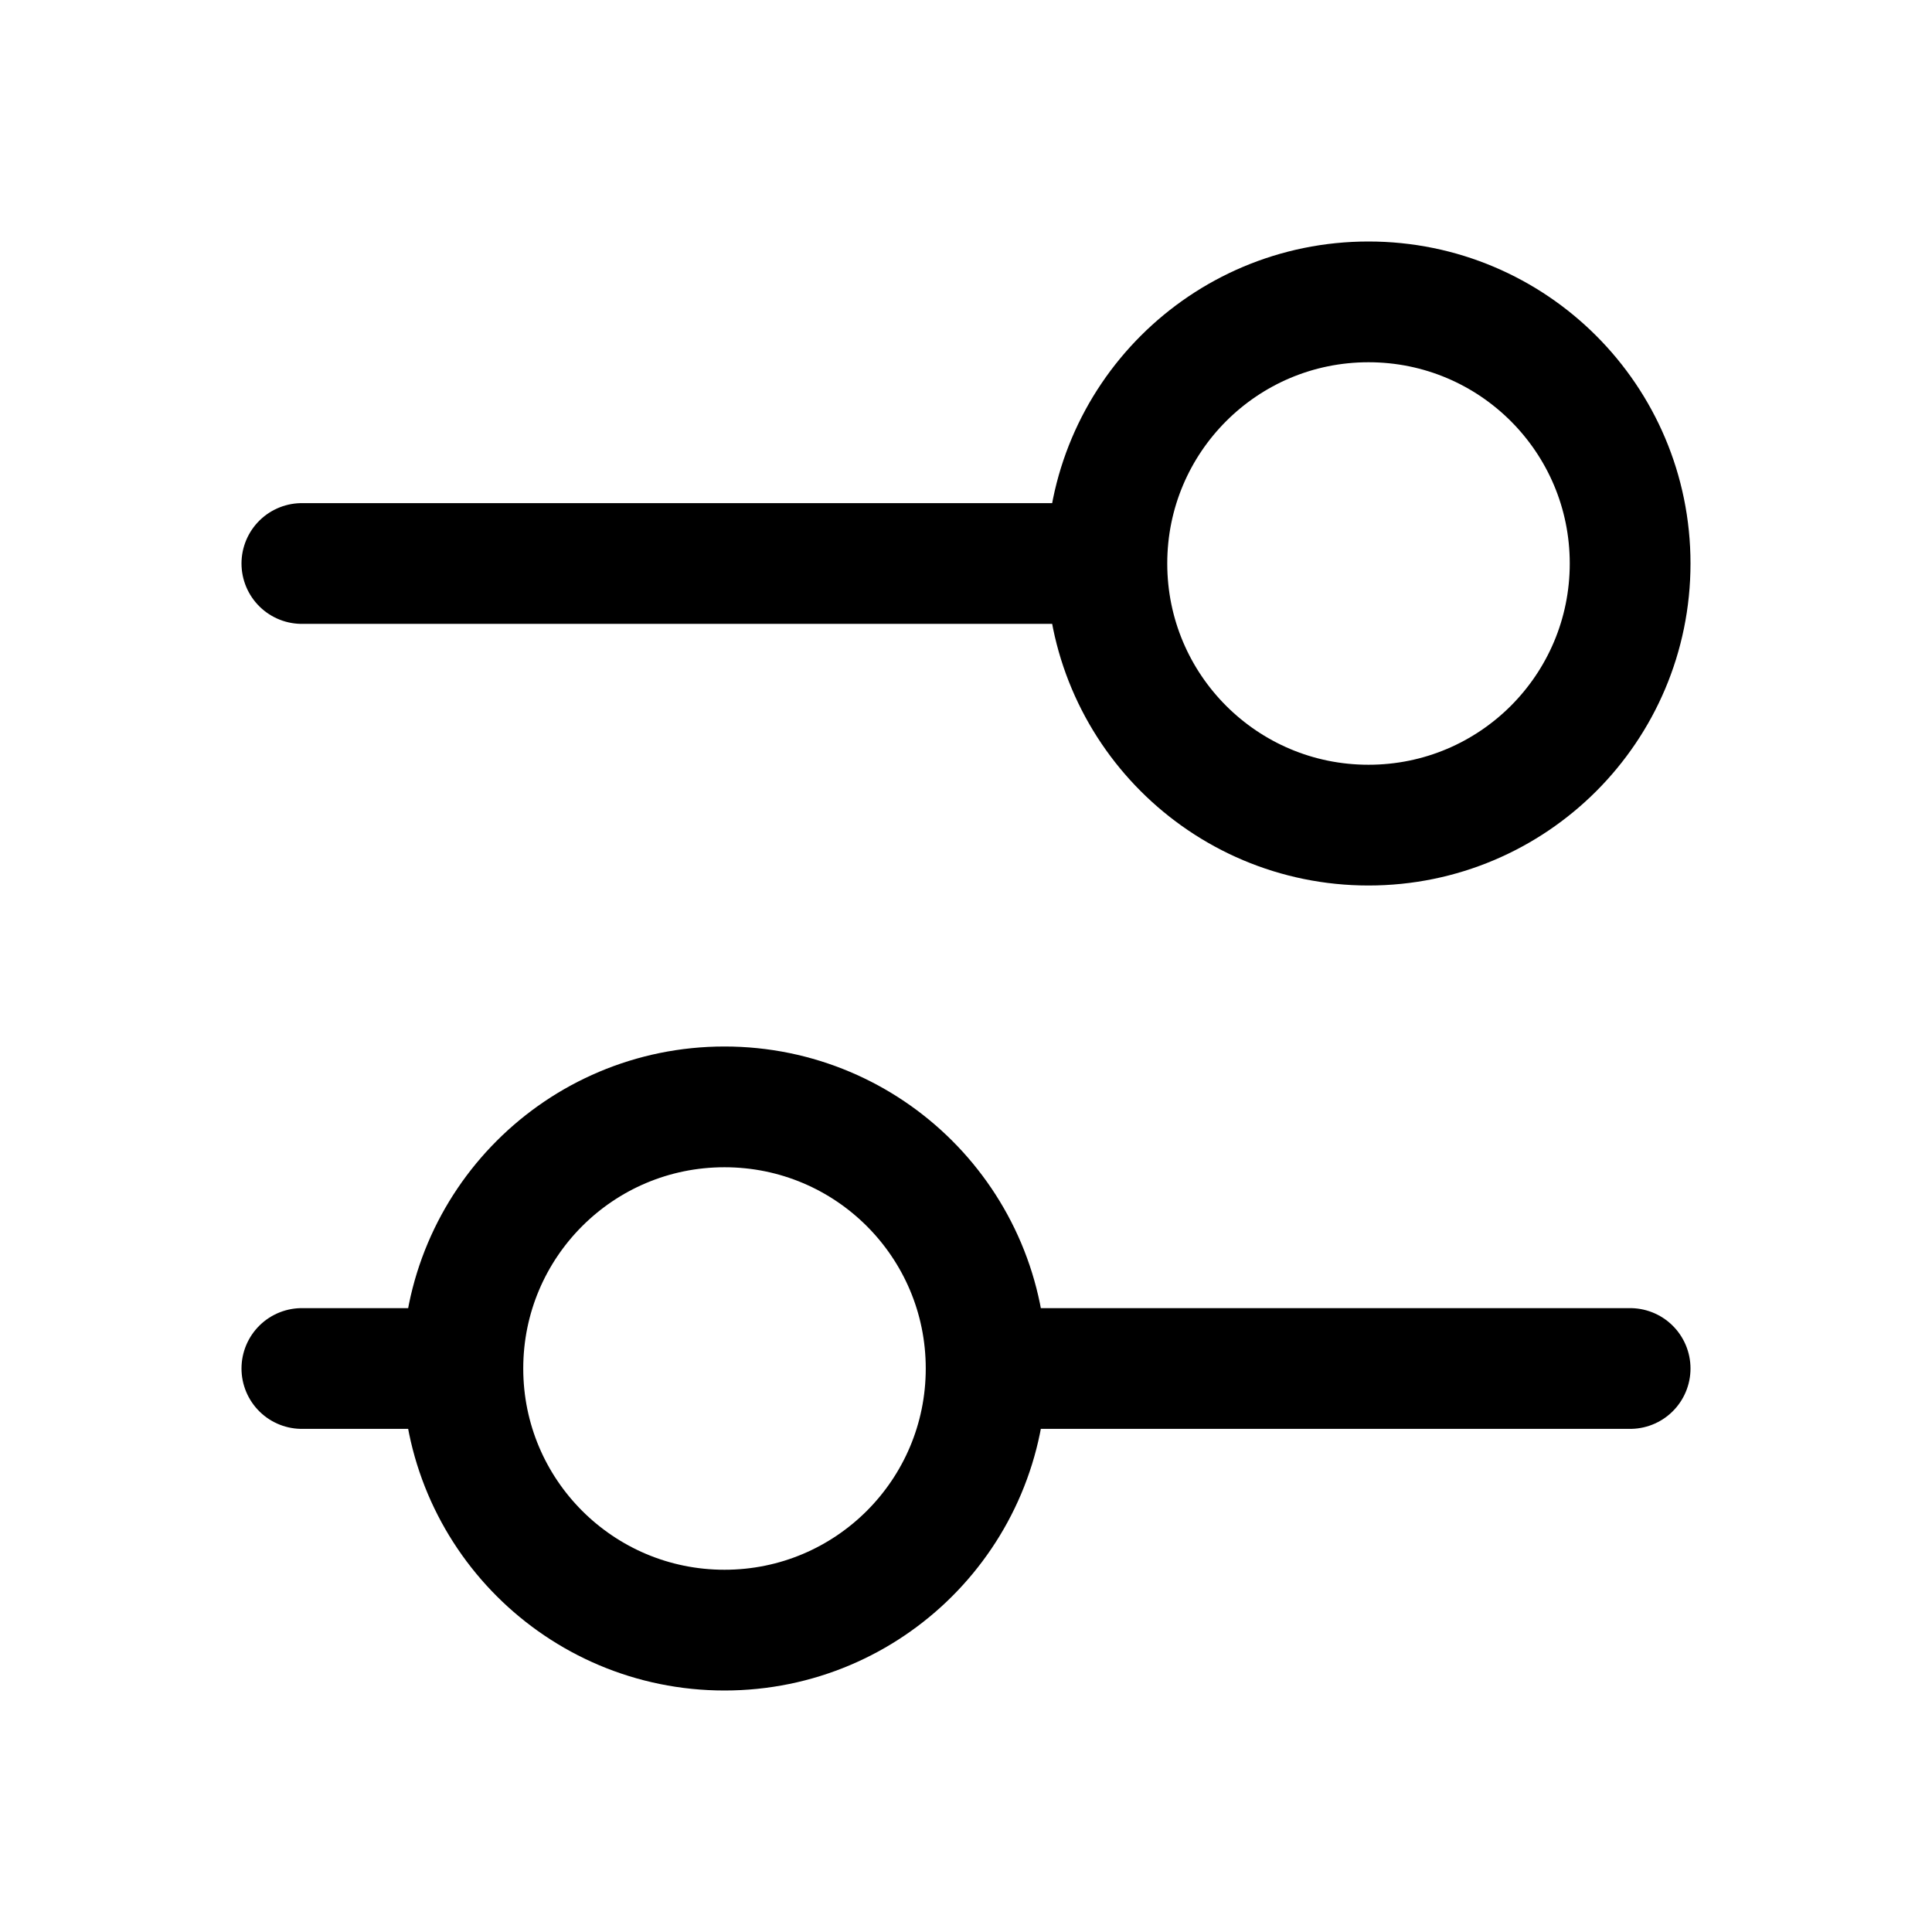
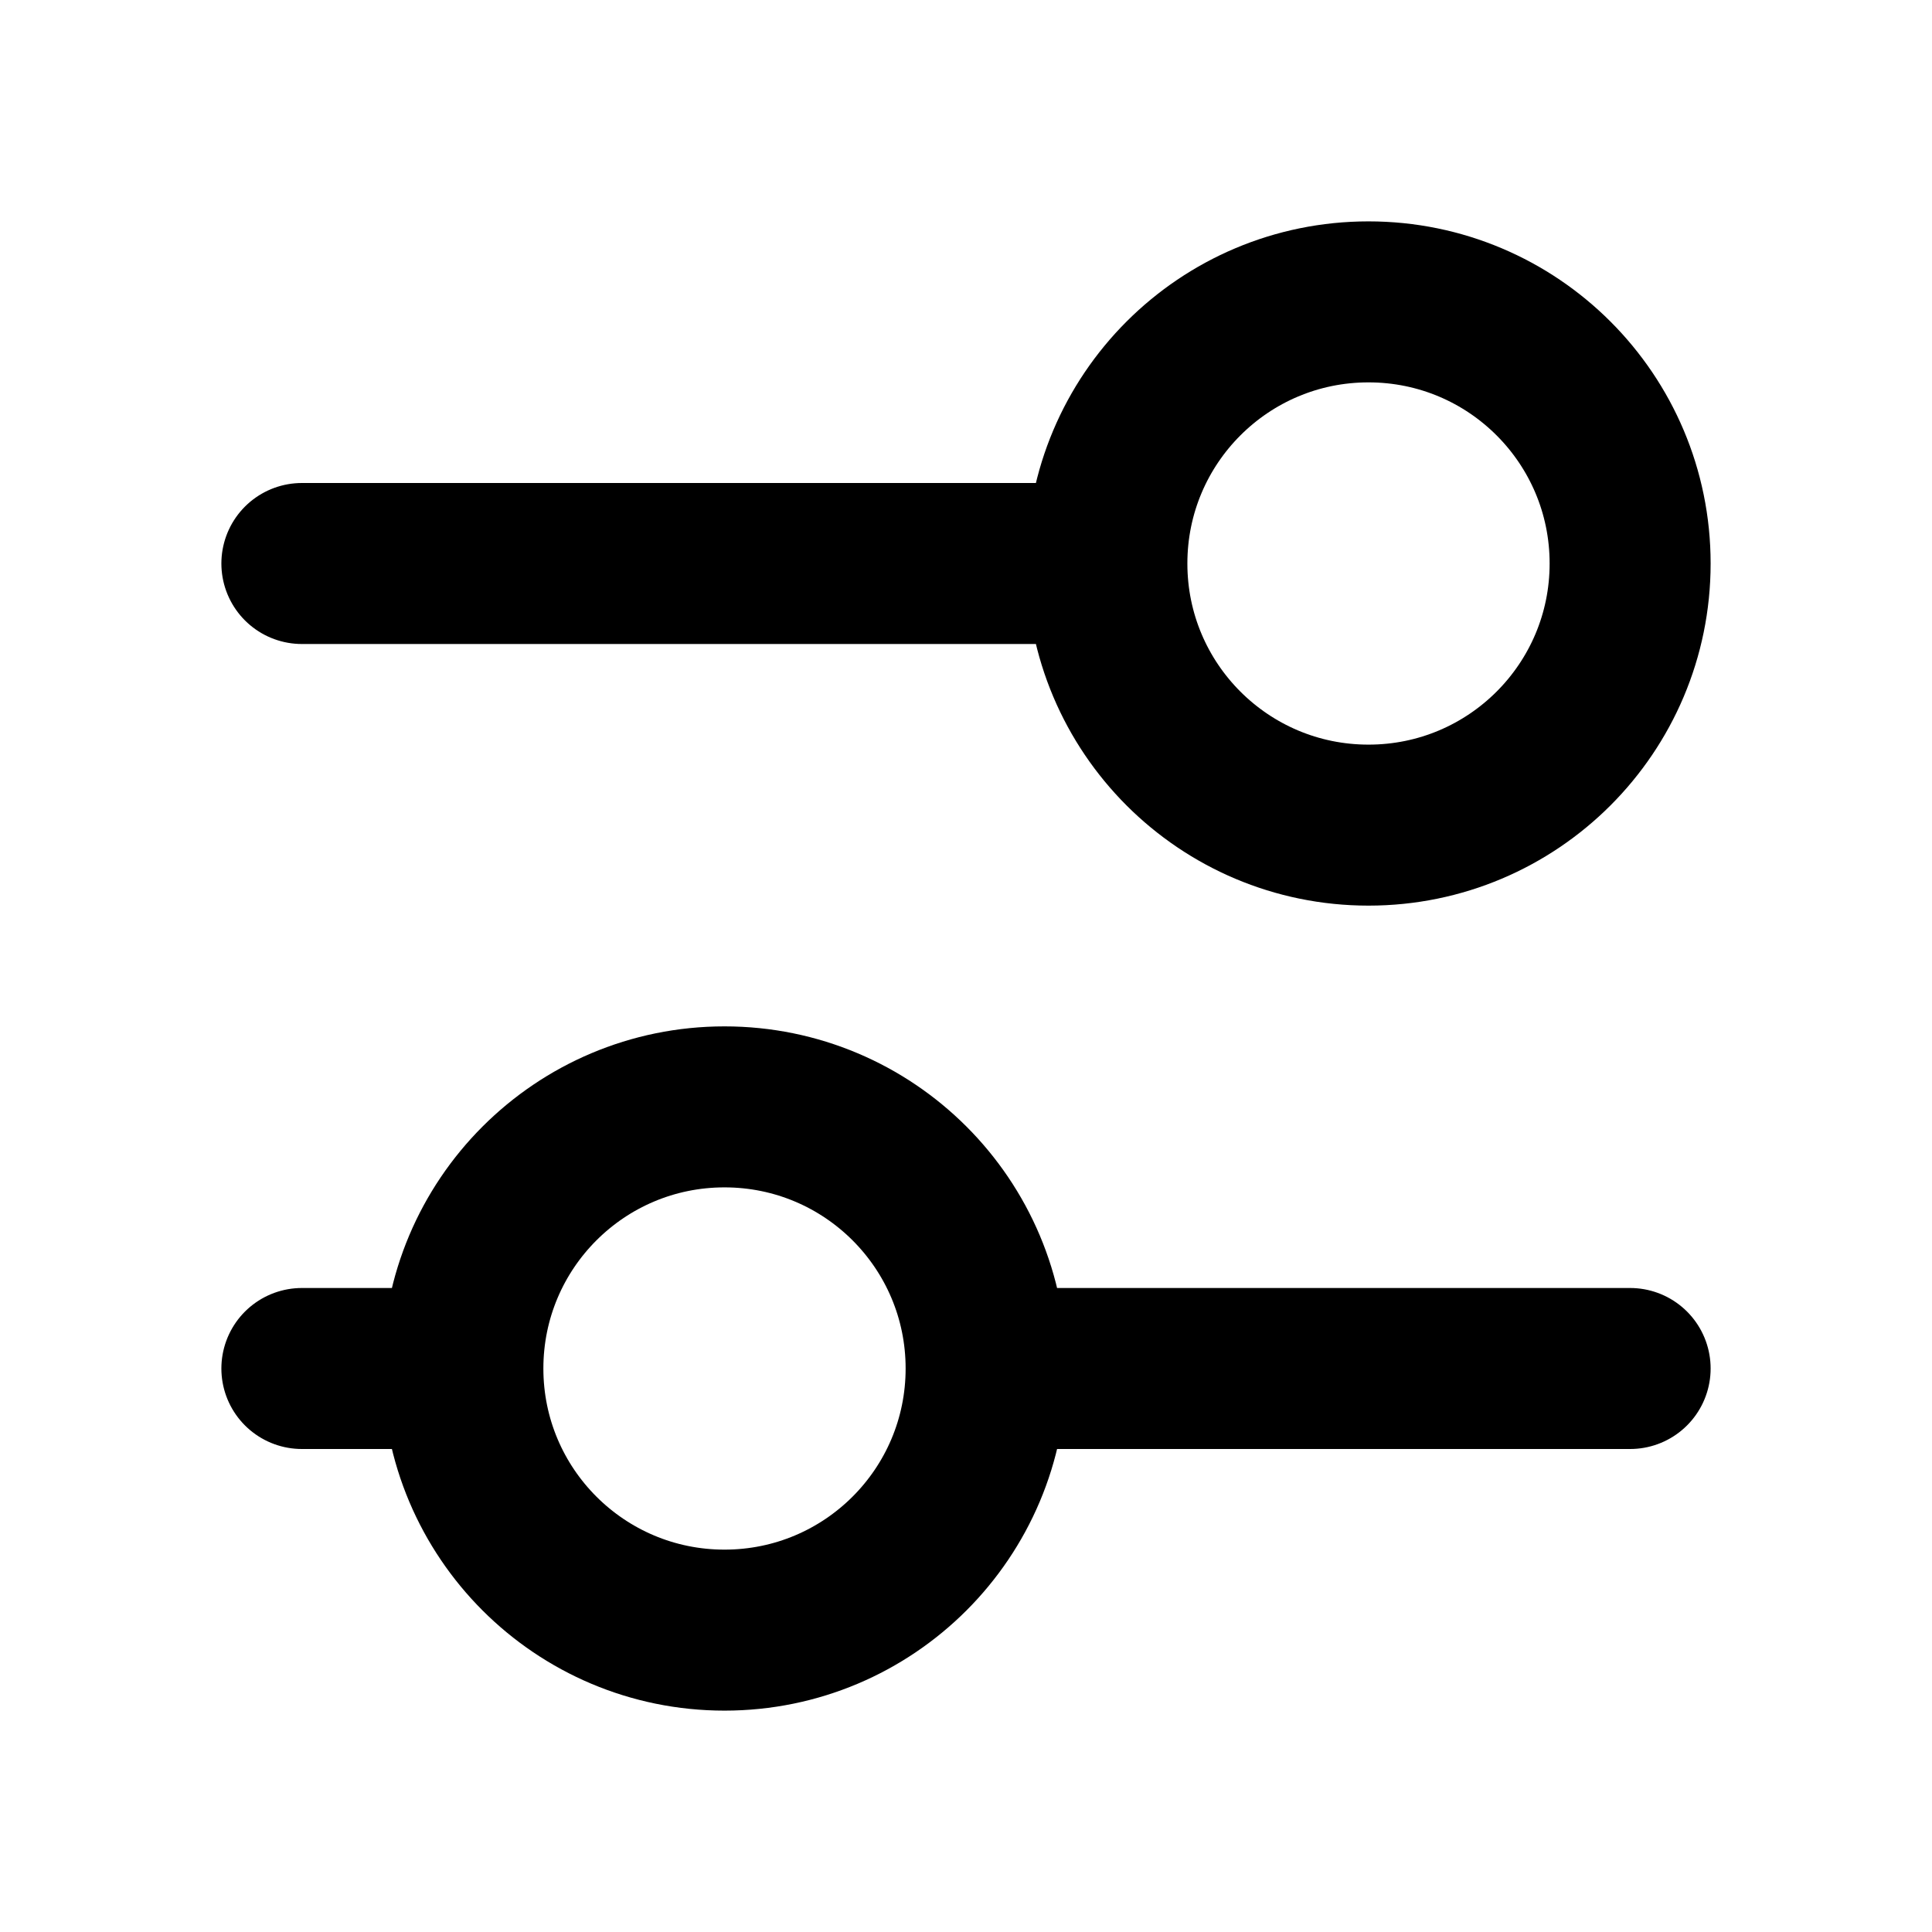
<svg xmlns="http://www.w3.org/2000/svg" width="24" height="24" viewBox="0 0 24 24" fill="none">
-   <path d="M13.75 7H3.75M13.75 7C13.75 5.204 15.204 3.75 17 3.75C18.796 3.75 20.25 5.204 20.25 7C20.25 8.796 18.796 10.25 17 10.25C15.204 10.25 13.75 8.796 13.75 7ZM20.25 17H12.25M12.25 17C12.25 18.796 10.796 20.25 9 20.25C7.204 20.25 5.75 18.796 5.75 17M12.25 17C12.25 15.204 10.796 13.75 9 13.75C7.204 13.75 5.75 15.204 5.75 17M5.75 17H3.75" stroke="currentColor" stroke-width="1.5" stroke-linecap="round" stroke-linejoin="round" />
+   <path d="M13.75 7H3.75M13.75 7C13.75 5.204 15.204 3.75 17 3.75C18.796 3.75 20.25 5.204 20.25 7C20.25 8.796 18.796 10.25 17 10.25C15.204 10.25 13.75 8.796 13.75 7ZM20.25 17H12.25M12.25 17C12.25 18.796 10.796 20.25 9 20.25C7.204 20.25 5.75 18.796 5.75 17M12.25 17C12.25 15.204 10.796 13.75 9 13.75C7.204 13.75 5.75 15.204 5.75 17M5.75 17H3.75" stroke="currentColor" stroke-width="2" stroke-linecap="round" stroke-linejoin="round" />
</svg>
